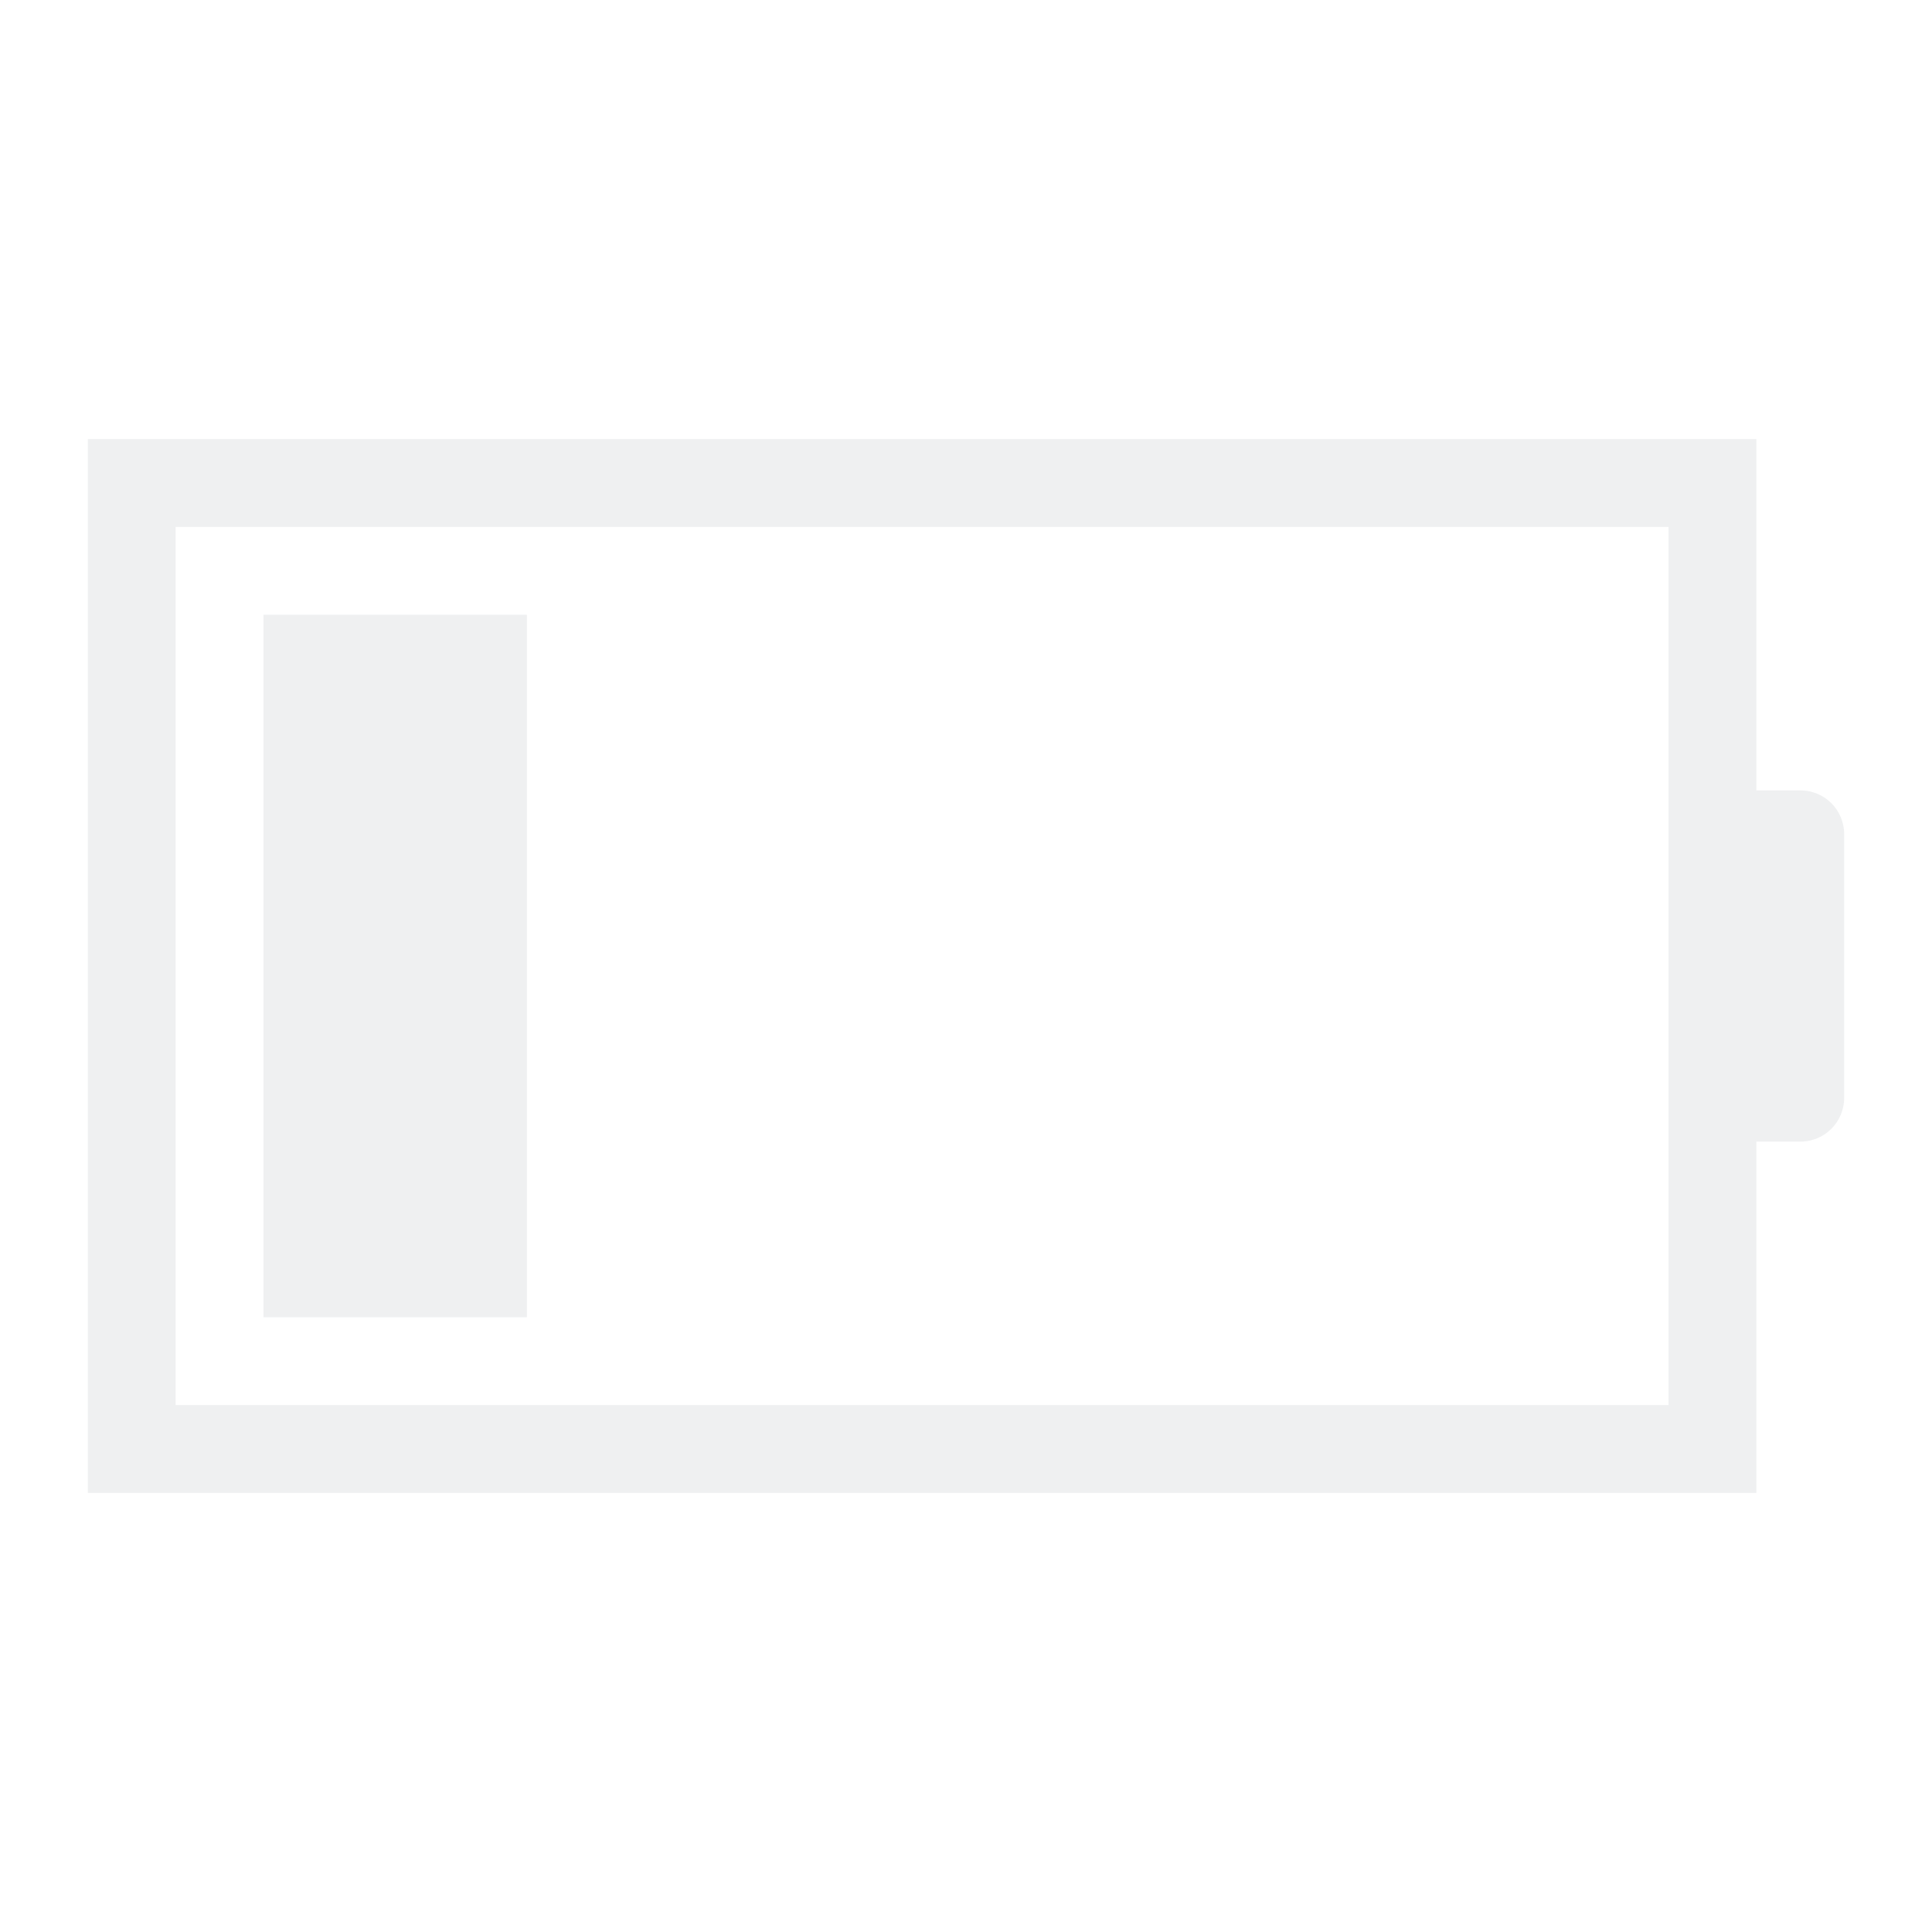
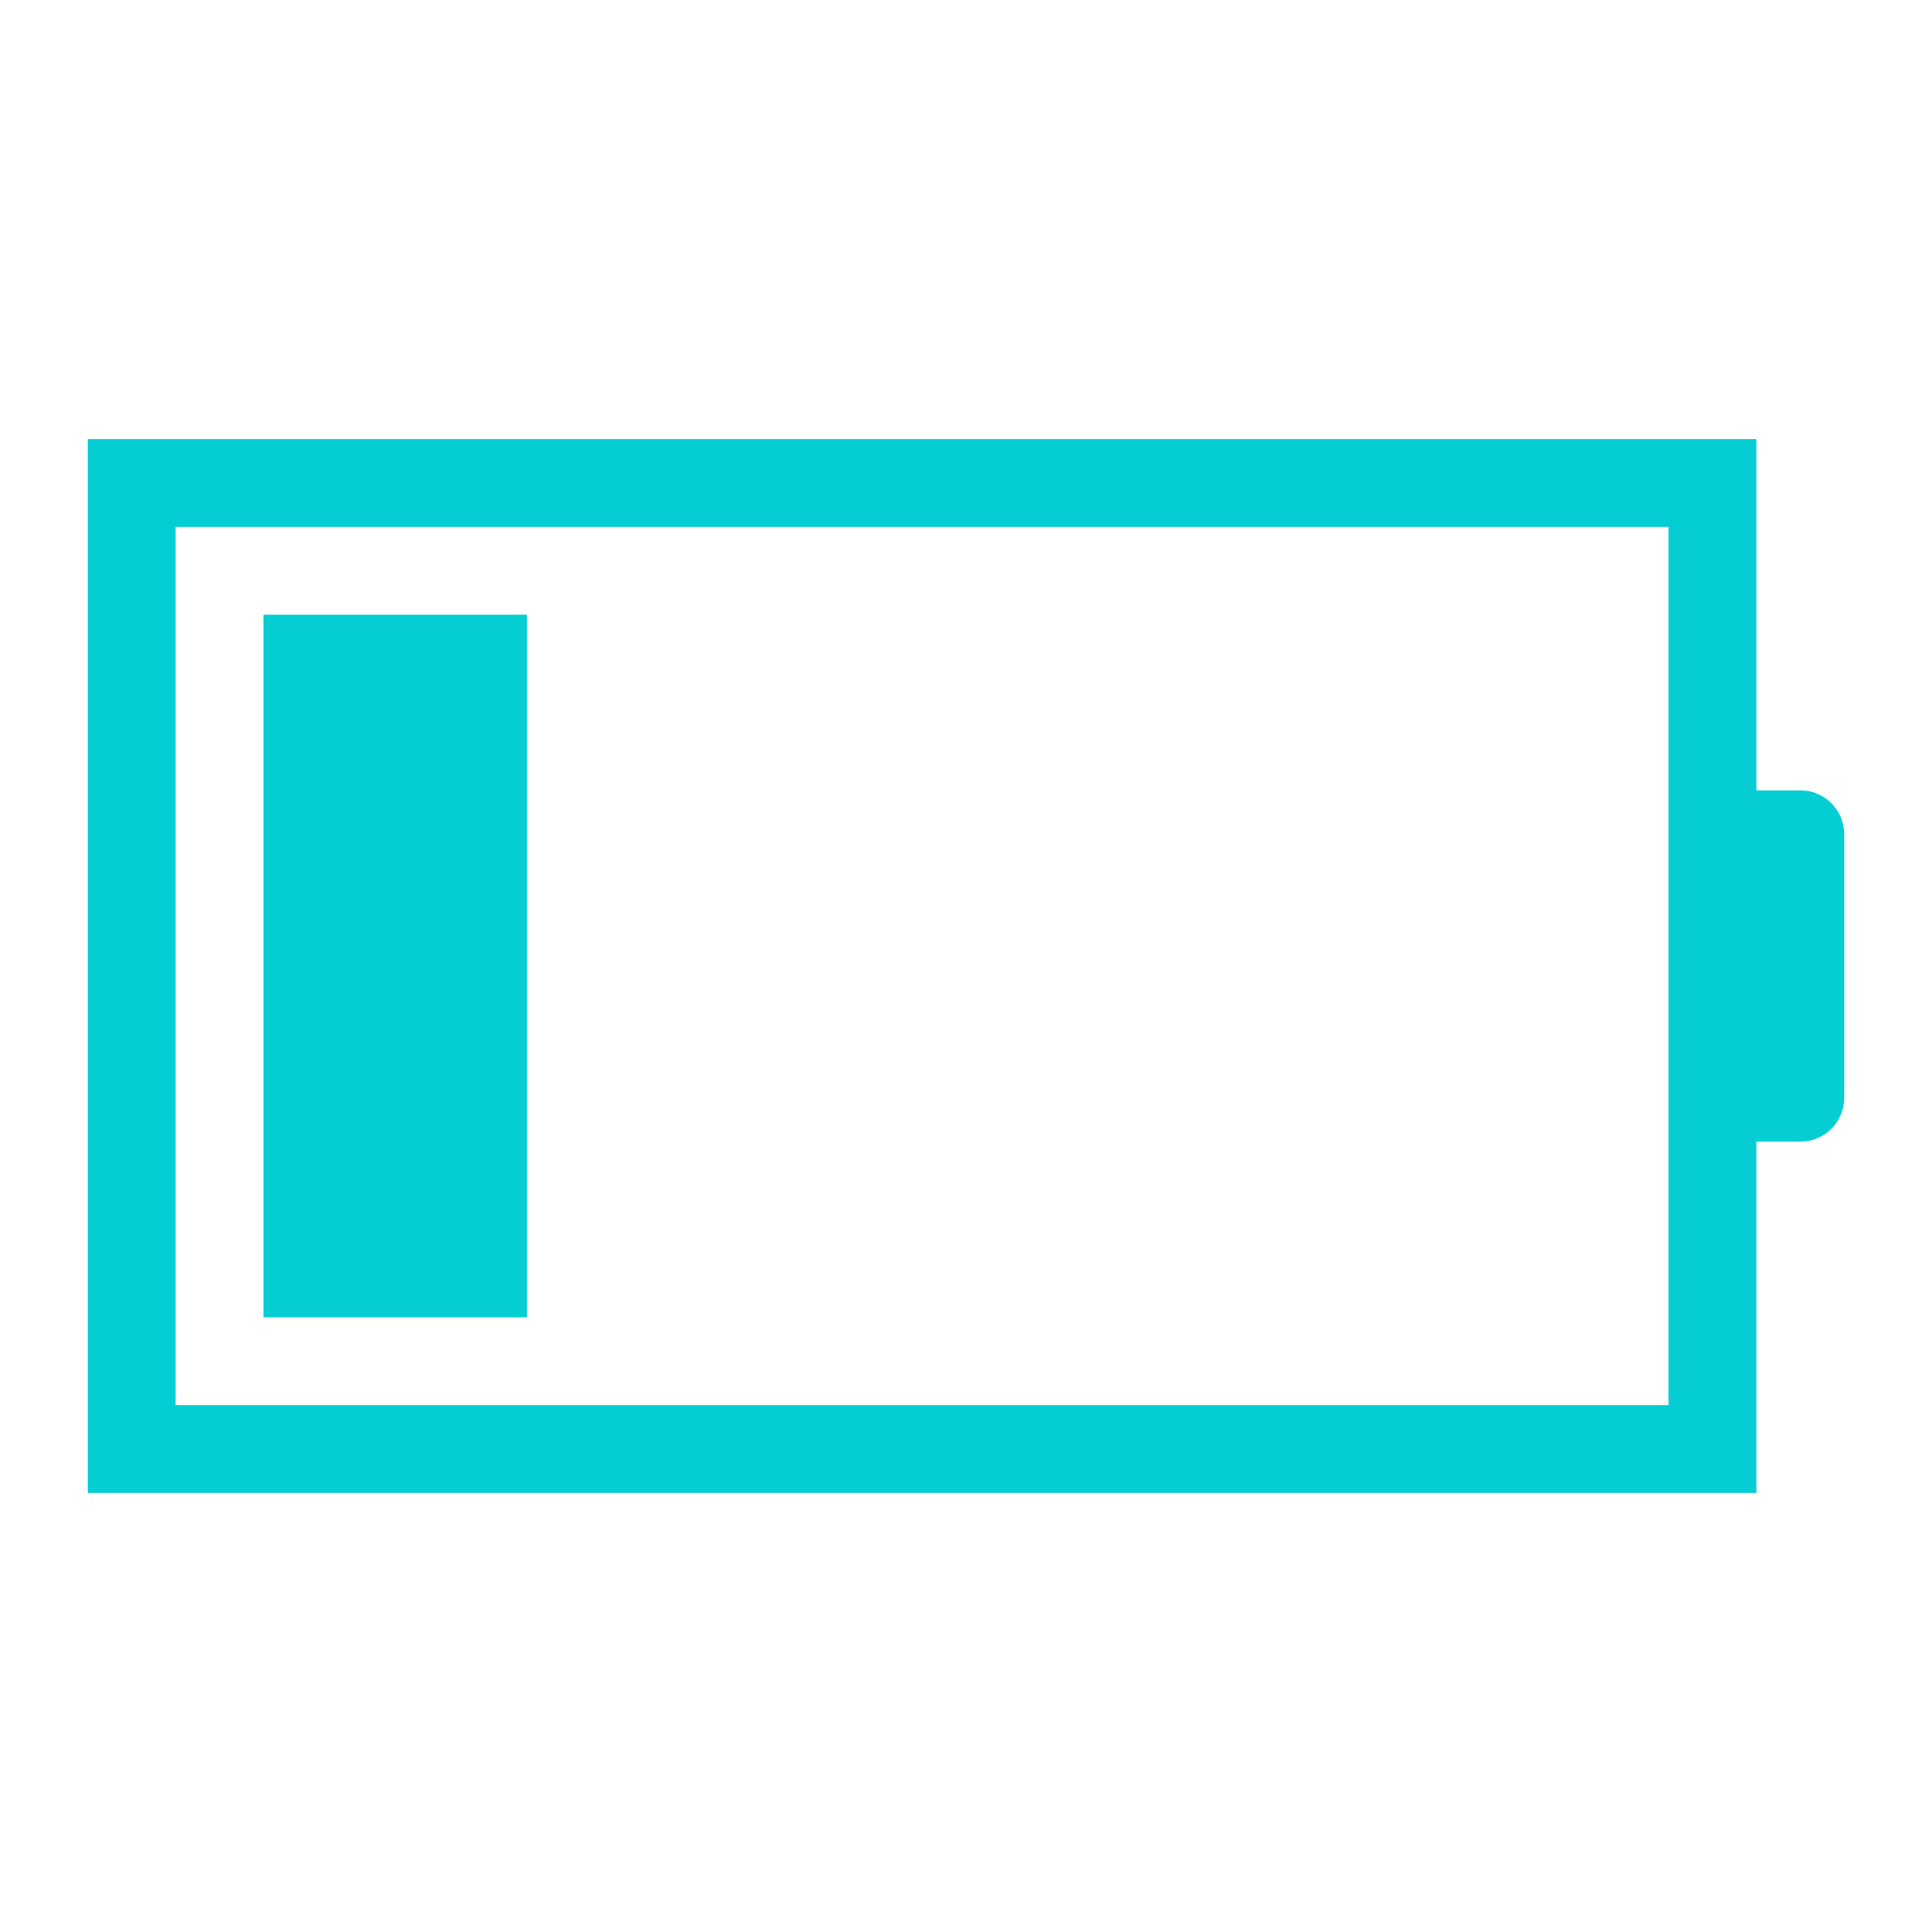
- <svg xmlns="http://www.w3.org/2000/svg" height="22" width="22">
+ <svg xmlns="http://www.w3.org/2000/svg" id="svg1887" version="1.1" width="22" height="22">
  <defs id="defs1">
-     <style type="text/css" id="current-color-scheme">
+     <style id="current-color-scheme" type="text/css">
            .ColorScheme-Text {
                color:#eff0f1;
            }
        </style>
  </defs>
-   <path style="fill:currentColor;fill-opacity:1;stroke:none" class="ColorScheme-Text" d="M3 7v8h3V7zM1 5v12h19v-4h.5c.277 0 .5-.223.5-.5v-3c0-.277-.223-.5-.5-.5H20V5H4zm1 1h17v10H2z" />
+   <path id="path1885" d="M3 7v8h3V7zM1 5v12h19v-4h.5c.277 0 .5-.223.5-.5v-3c0-.277-.223-.5-.5-.5H20V5H4zm1 1h17v10H2z" class="ColorScheme-Text" style="fill:#04ced4;fill-opacity:1;stroke:none" />
</svg>
